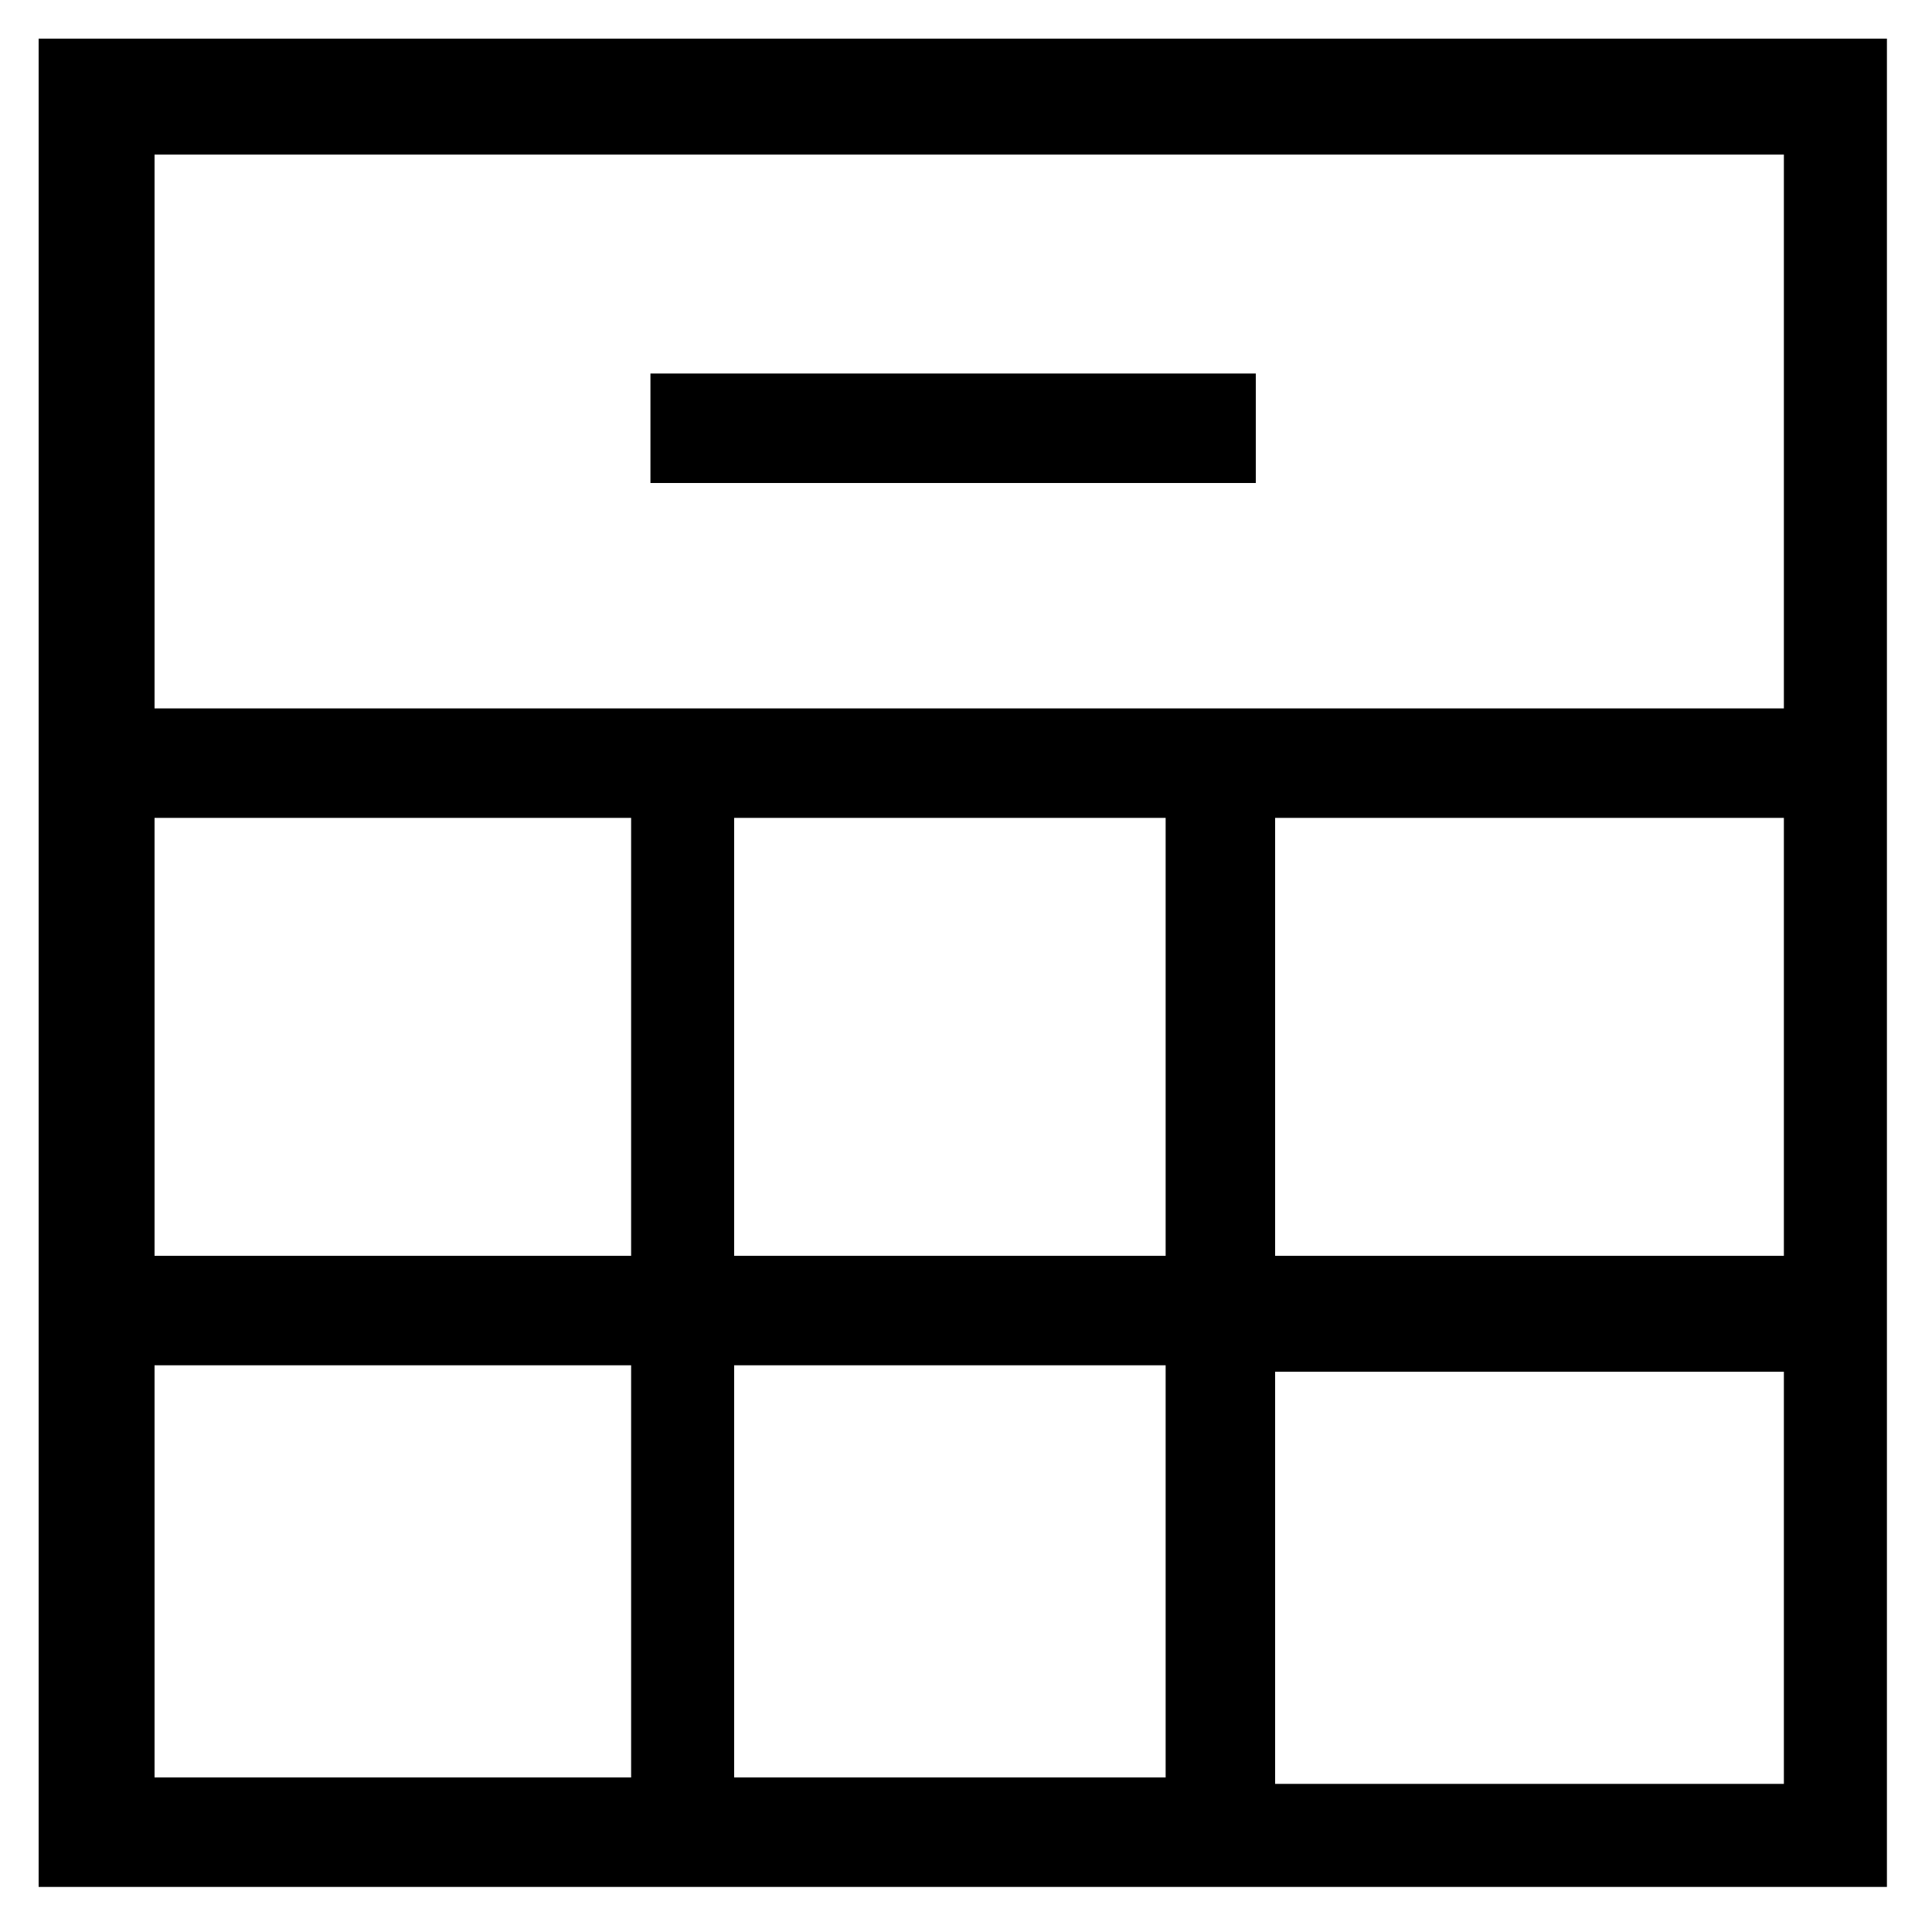
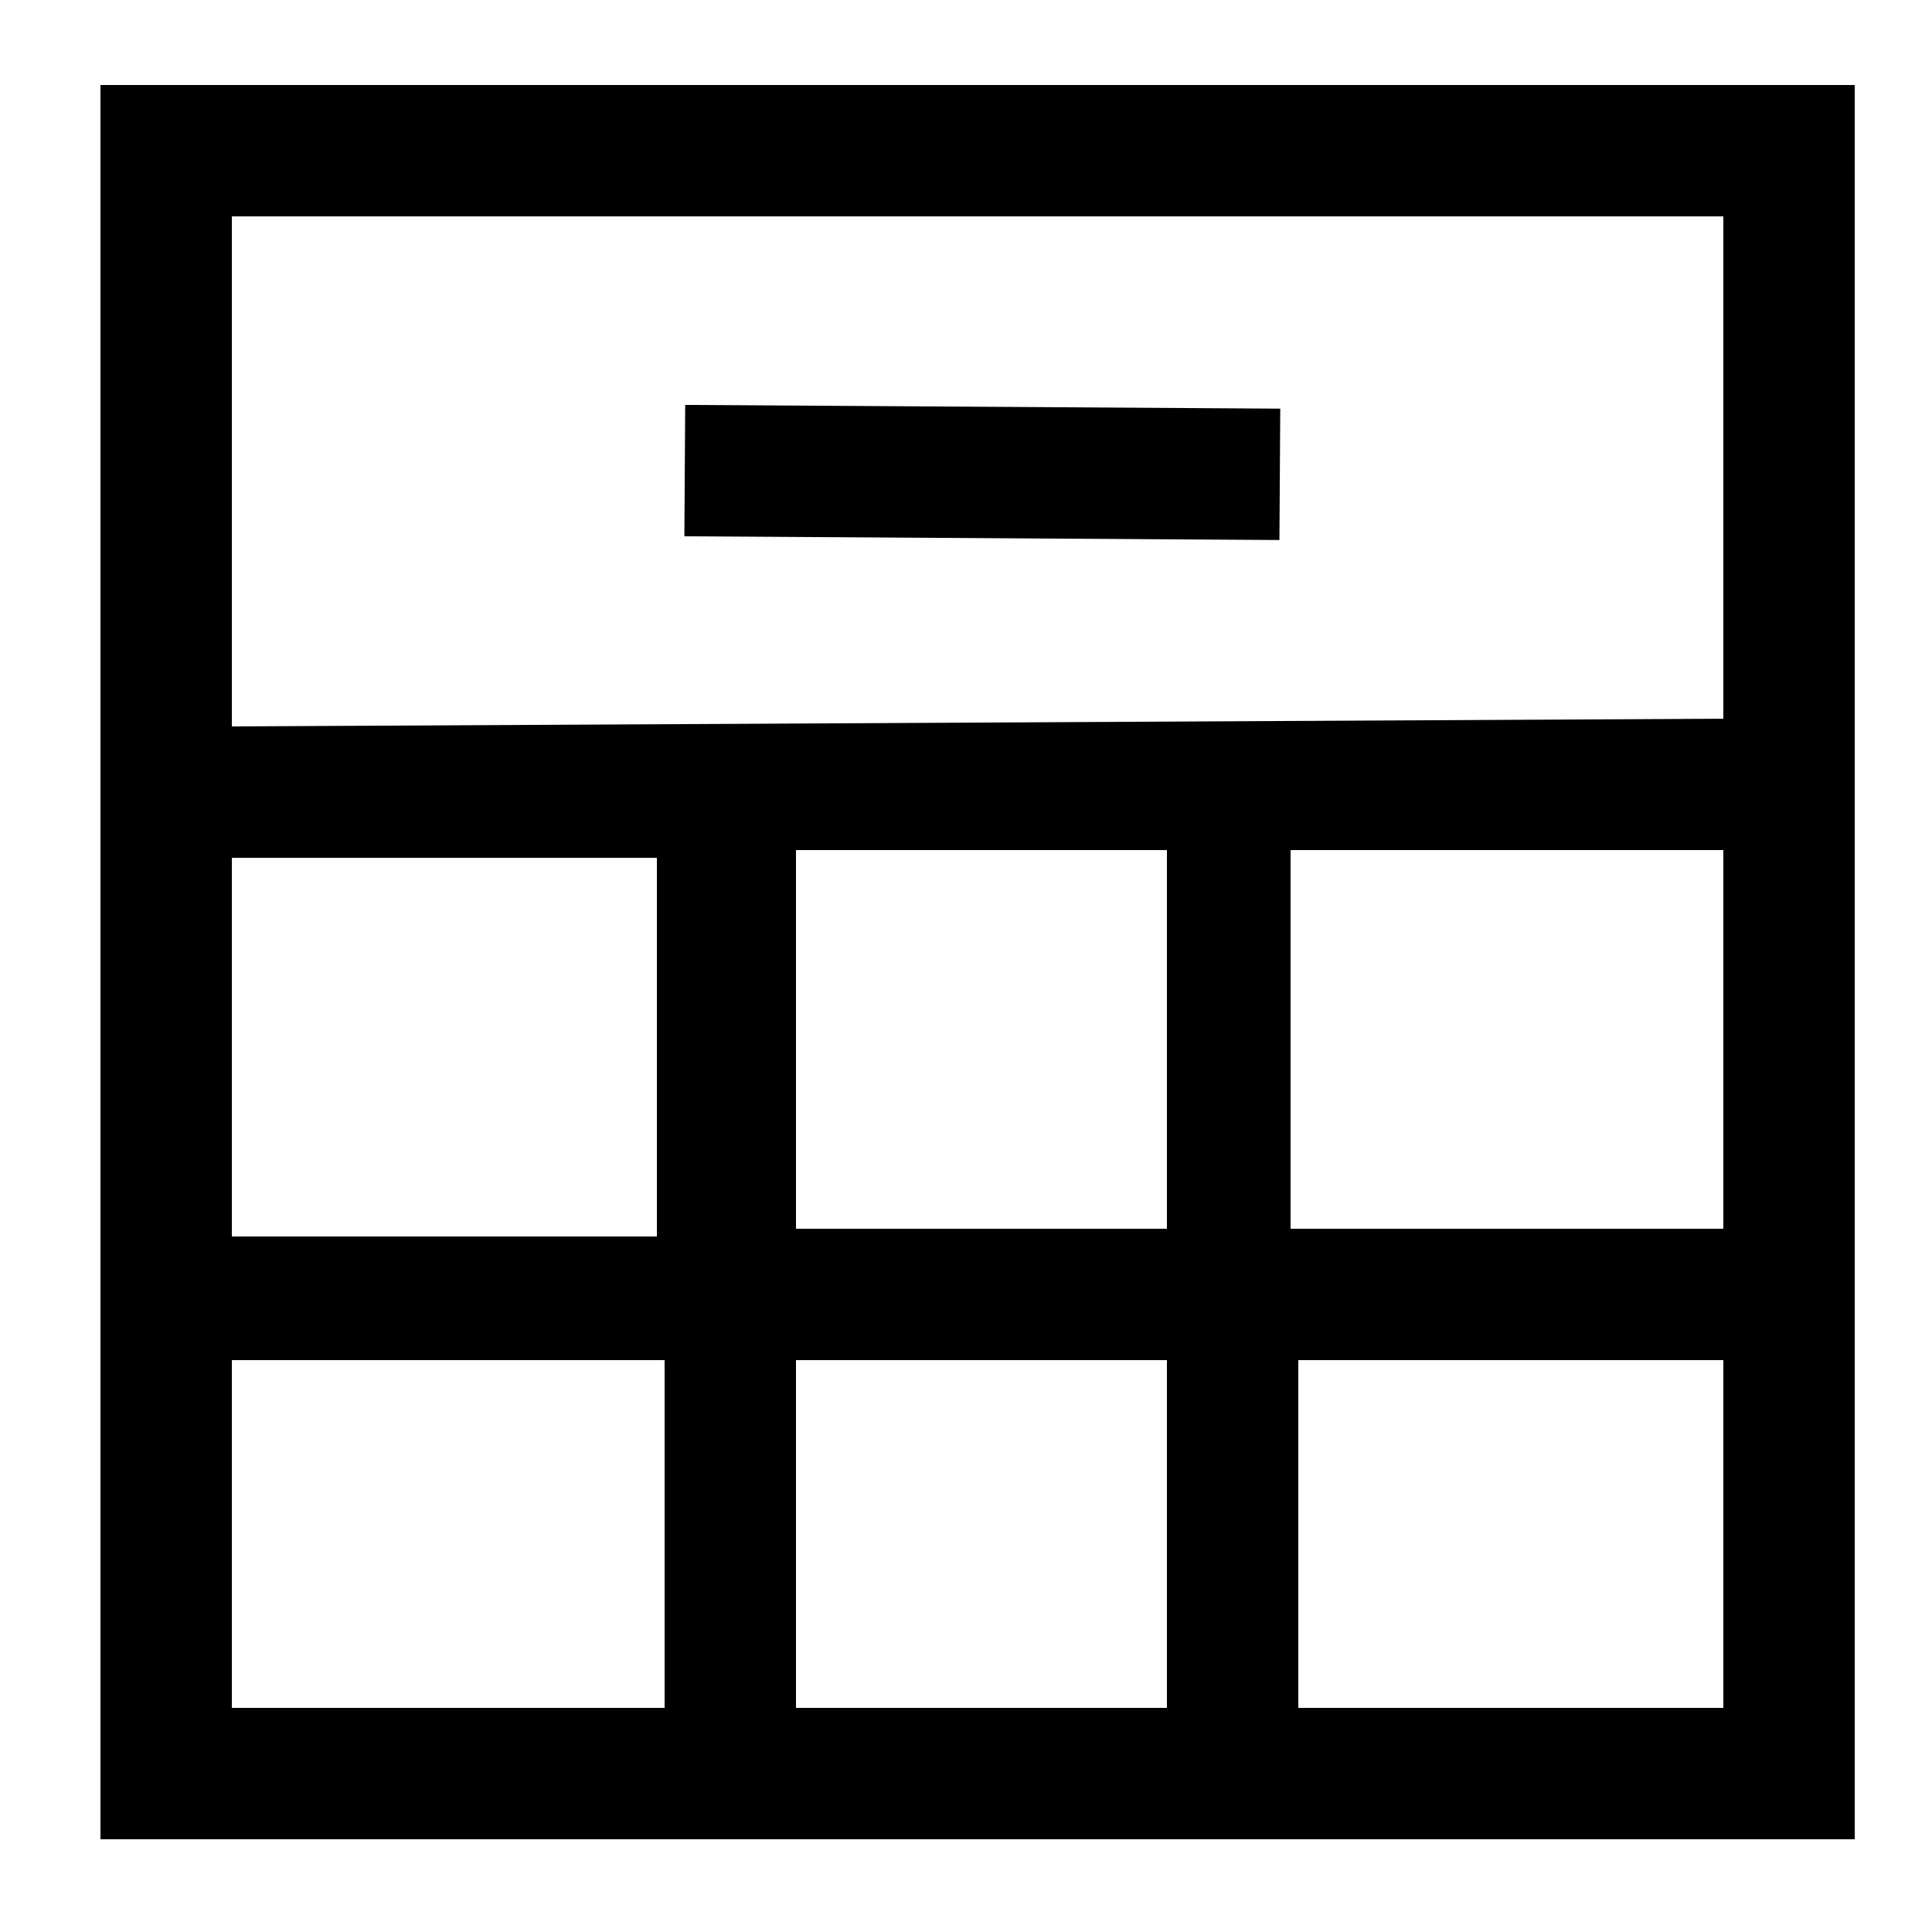
- <svg xmlns="http://www.w3.org/2000/svg" version="1.1" id="Layer_1" x="0px" y="0px" viewBox="0 0 30 30" style="enable-background:new 0 0 30 30;" xml:space="preserve">
+ <svg xmlns="http://www.w3.org/2000/svg" version="1.1" id="Layer_1" x="0px" y="0px" viewBox="0 0 25 25" style="enable-background:new 0 0 25 25;" xml:space="preserve">
  <g>
-     <rect x="10.1" y="5.8" width="9.4" height="1.7" />
-     <path d="M0.6,0.6v28.7h28.7V0.6H0.6z M27.7,2.4V11H2.4V2.4H27.7z M11.4,19.5v-6.8h6.7v6.8H11.4z M18.1,21.2v6.4h-6.7v-6.4H18.1z    M9.7,19.5H2.4v-6.8h7.4V19.5z M19.8,12.7h7.9v6.8h-7.9V12.7z M2.4,21.2h7.4v6.4H2.4V21.2z M19.8,27.7v-6.4h7.9v6.4H19.8z" />
+     <rect x="11.8" y="2.3" transform="matrix(6.278017e-03 -1 1 6.278017e-03 6.4817 18.7251)" width="1.7" height="7.7" />
+     <path d="M1.3,1.1v22.7H24V1.1H1.3z M22.3,15.9l-5.6,0l0-4.9l5.6,0V15.9z M10.3,15.9l0-4.9l4.8,0l0,4.9L10.3,15.9z M15.1,17.6l0,4.5   h-4.8l0-4.5L15.1,17.6z M3,11.1l5.5,0l0,4.9l-5.5,0V11.1z M22.3,2.8v6.5L3,9.4V2.8H22.3z M3,17.6l5.6,0l0,4.5H3V17.6z M16.8,22.1   l0-4.5l5.5,0v4.5H16.8z" />
  </g>
</svg>
